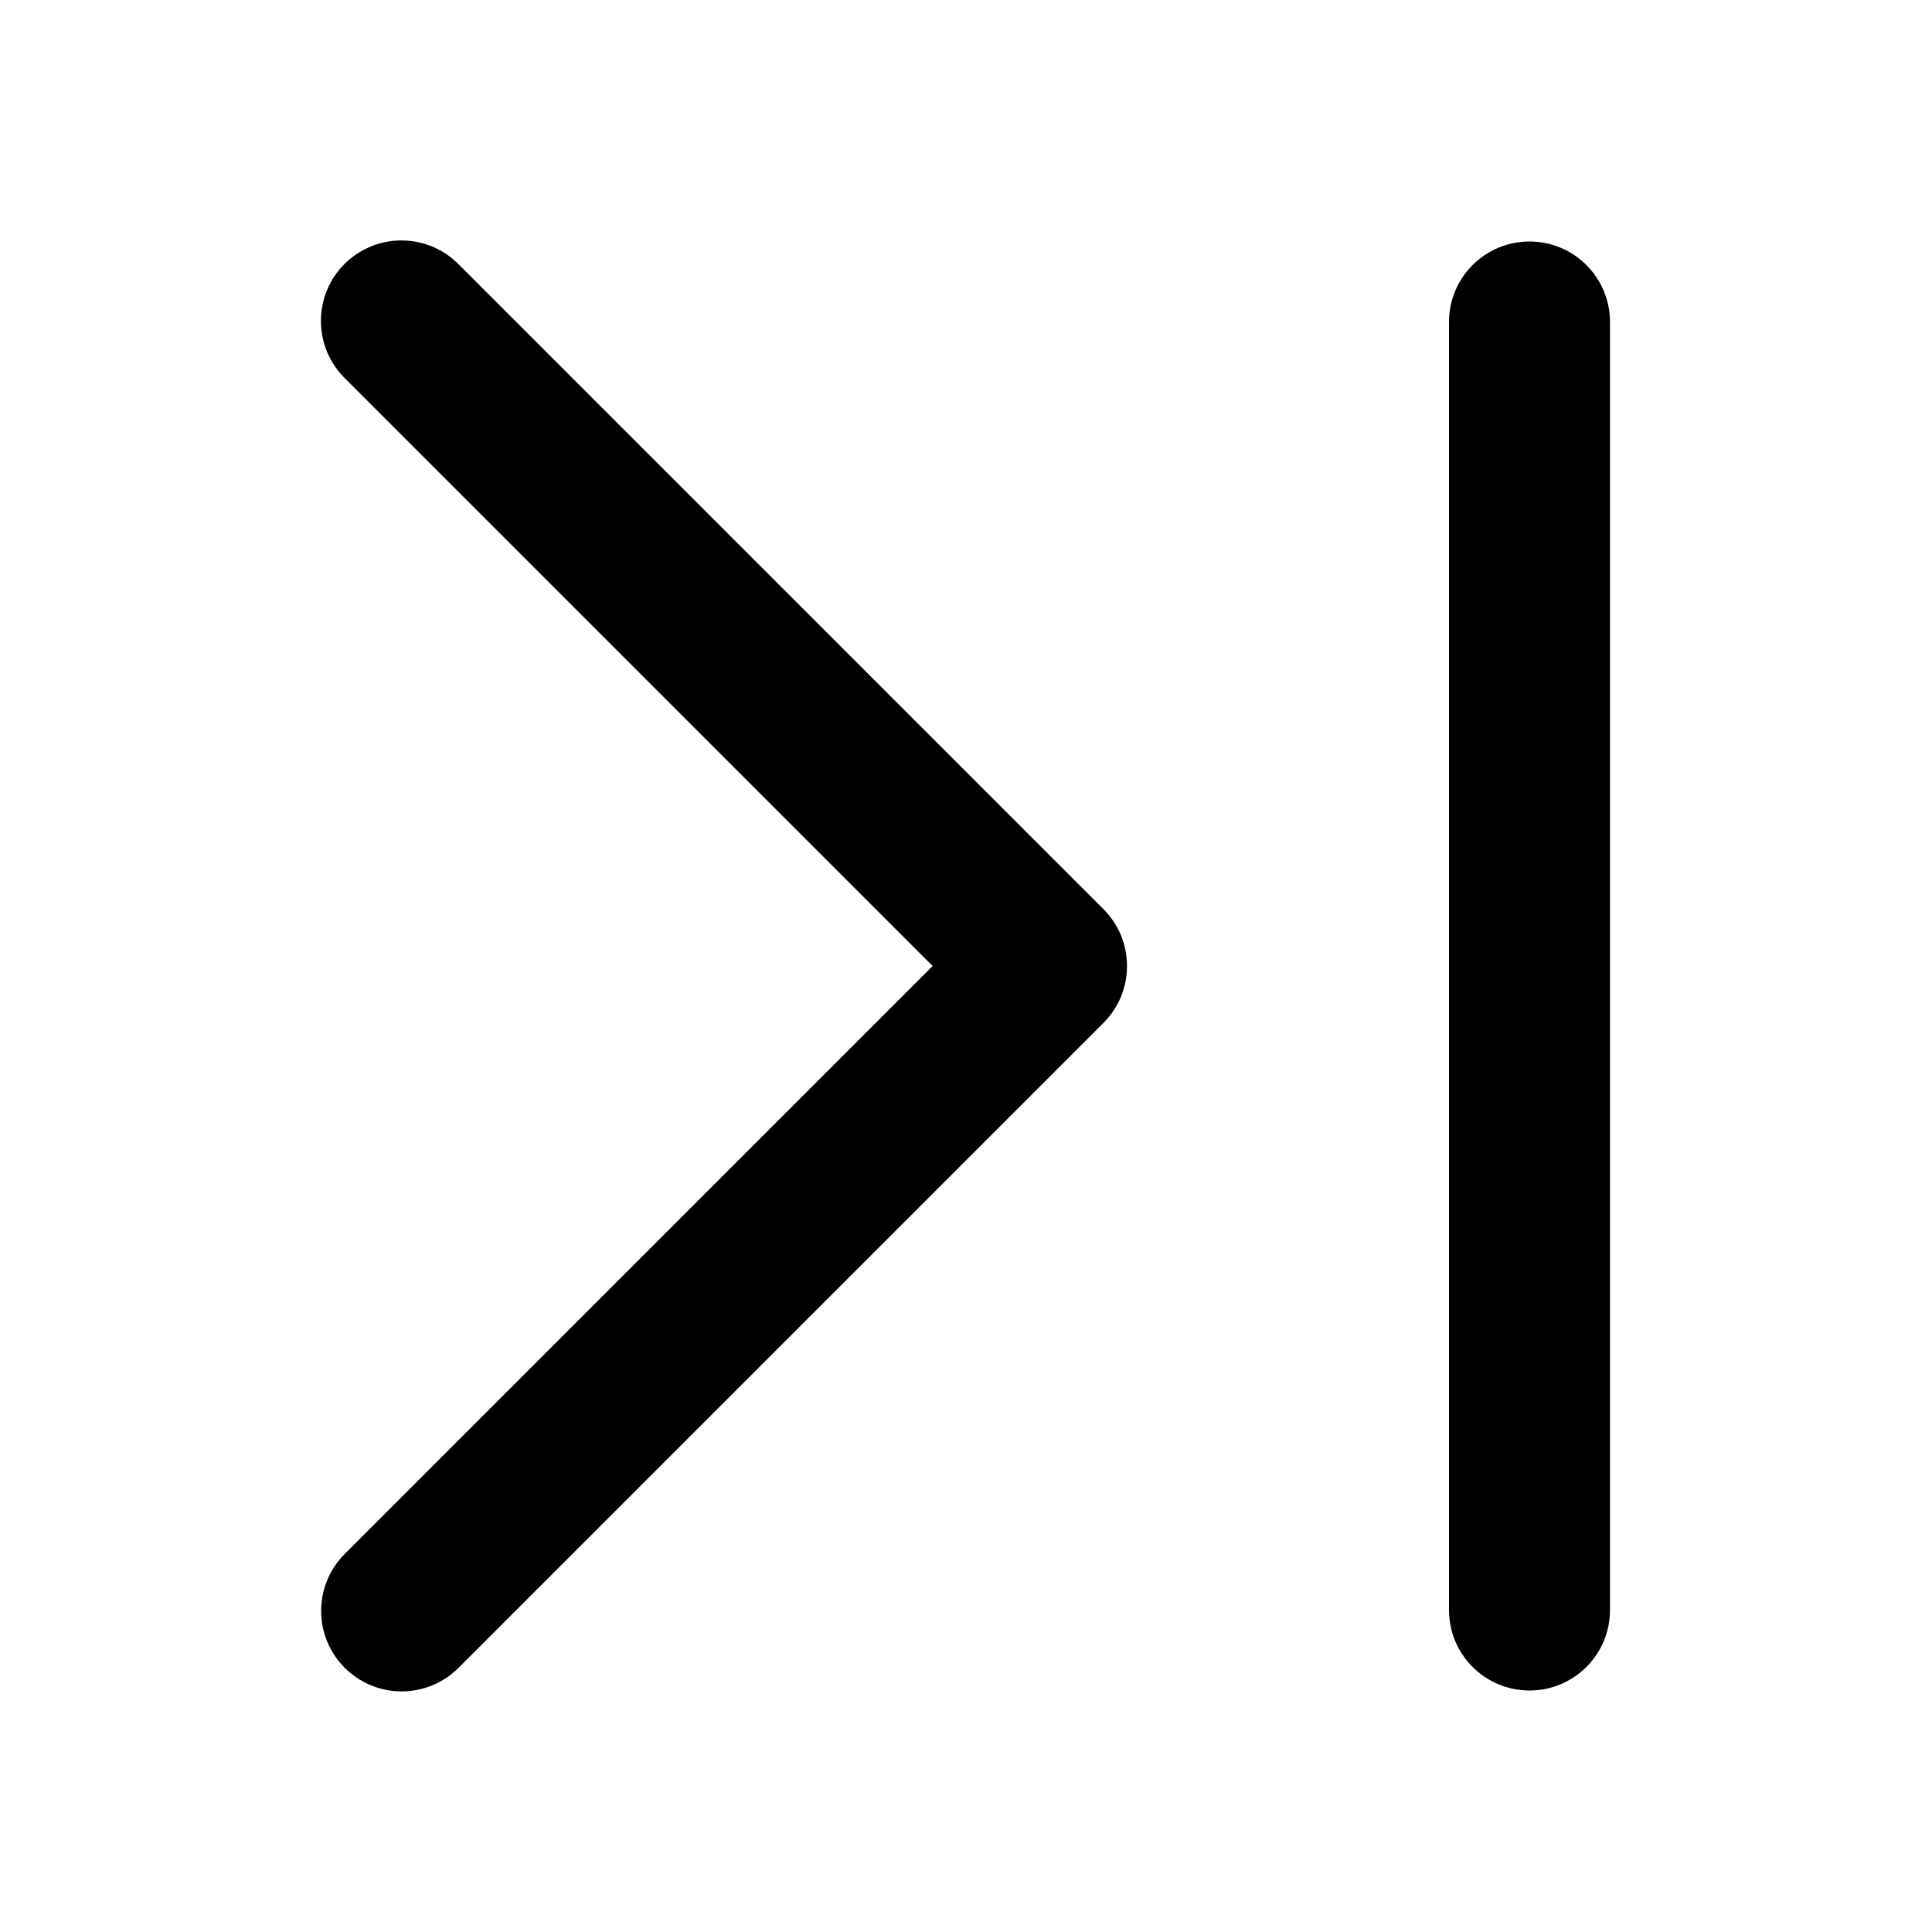
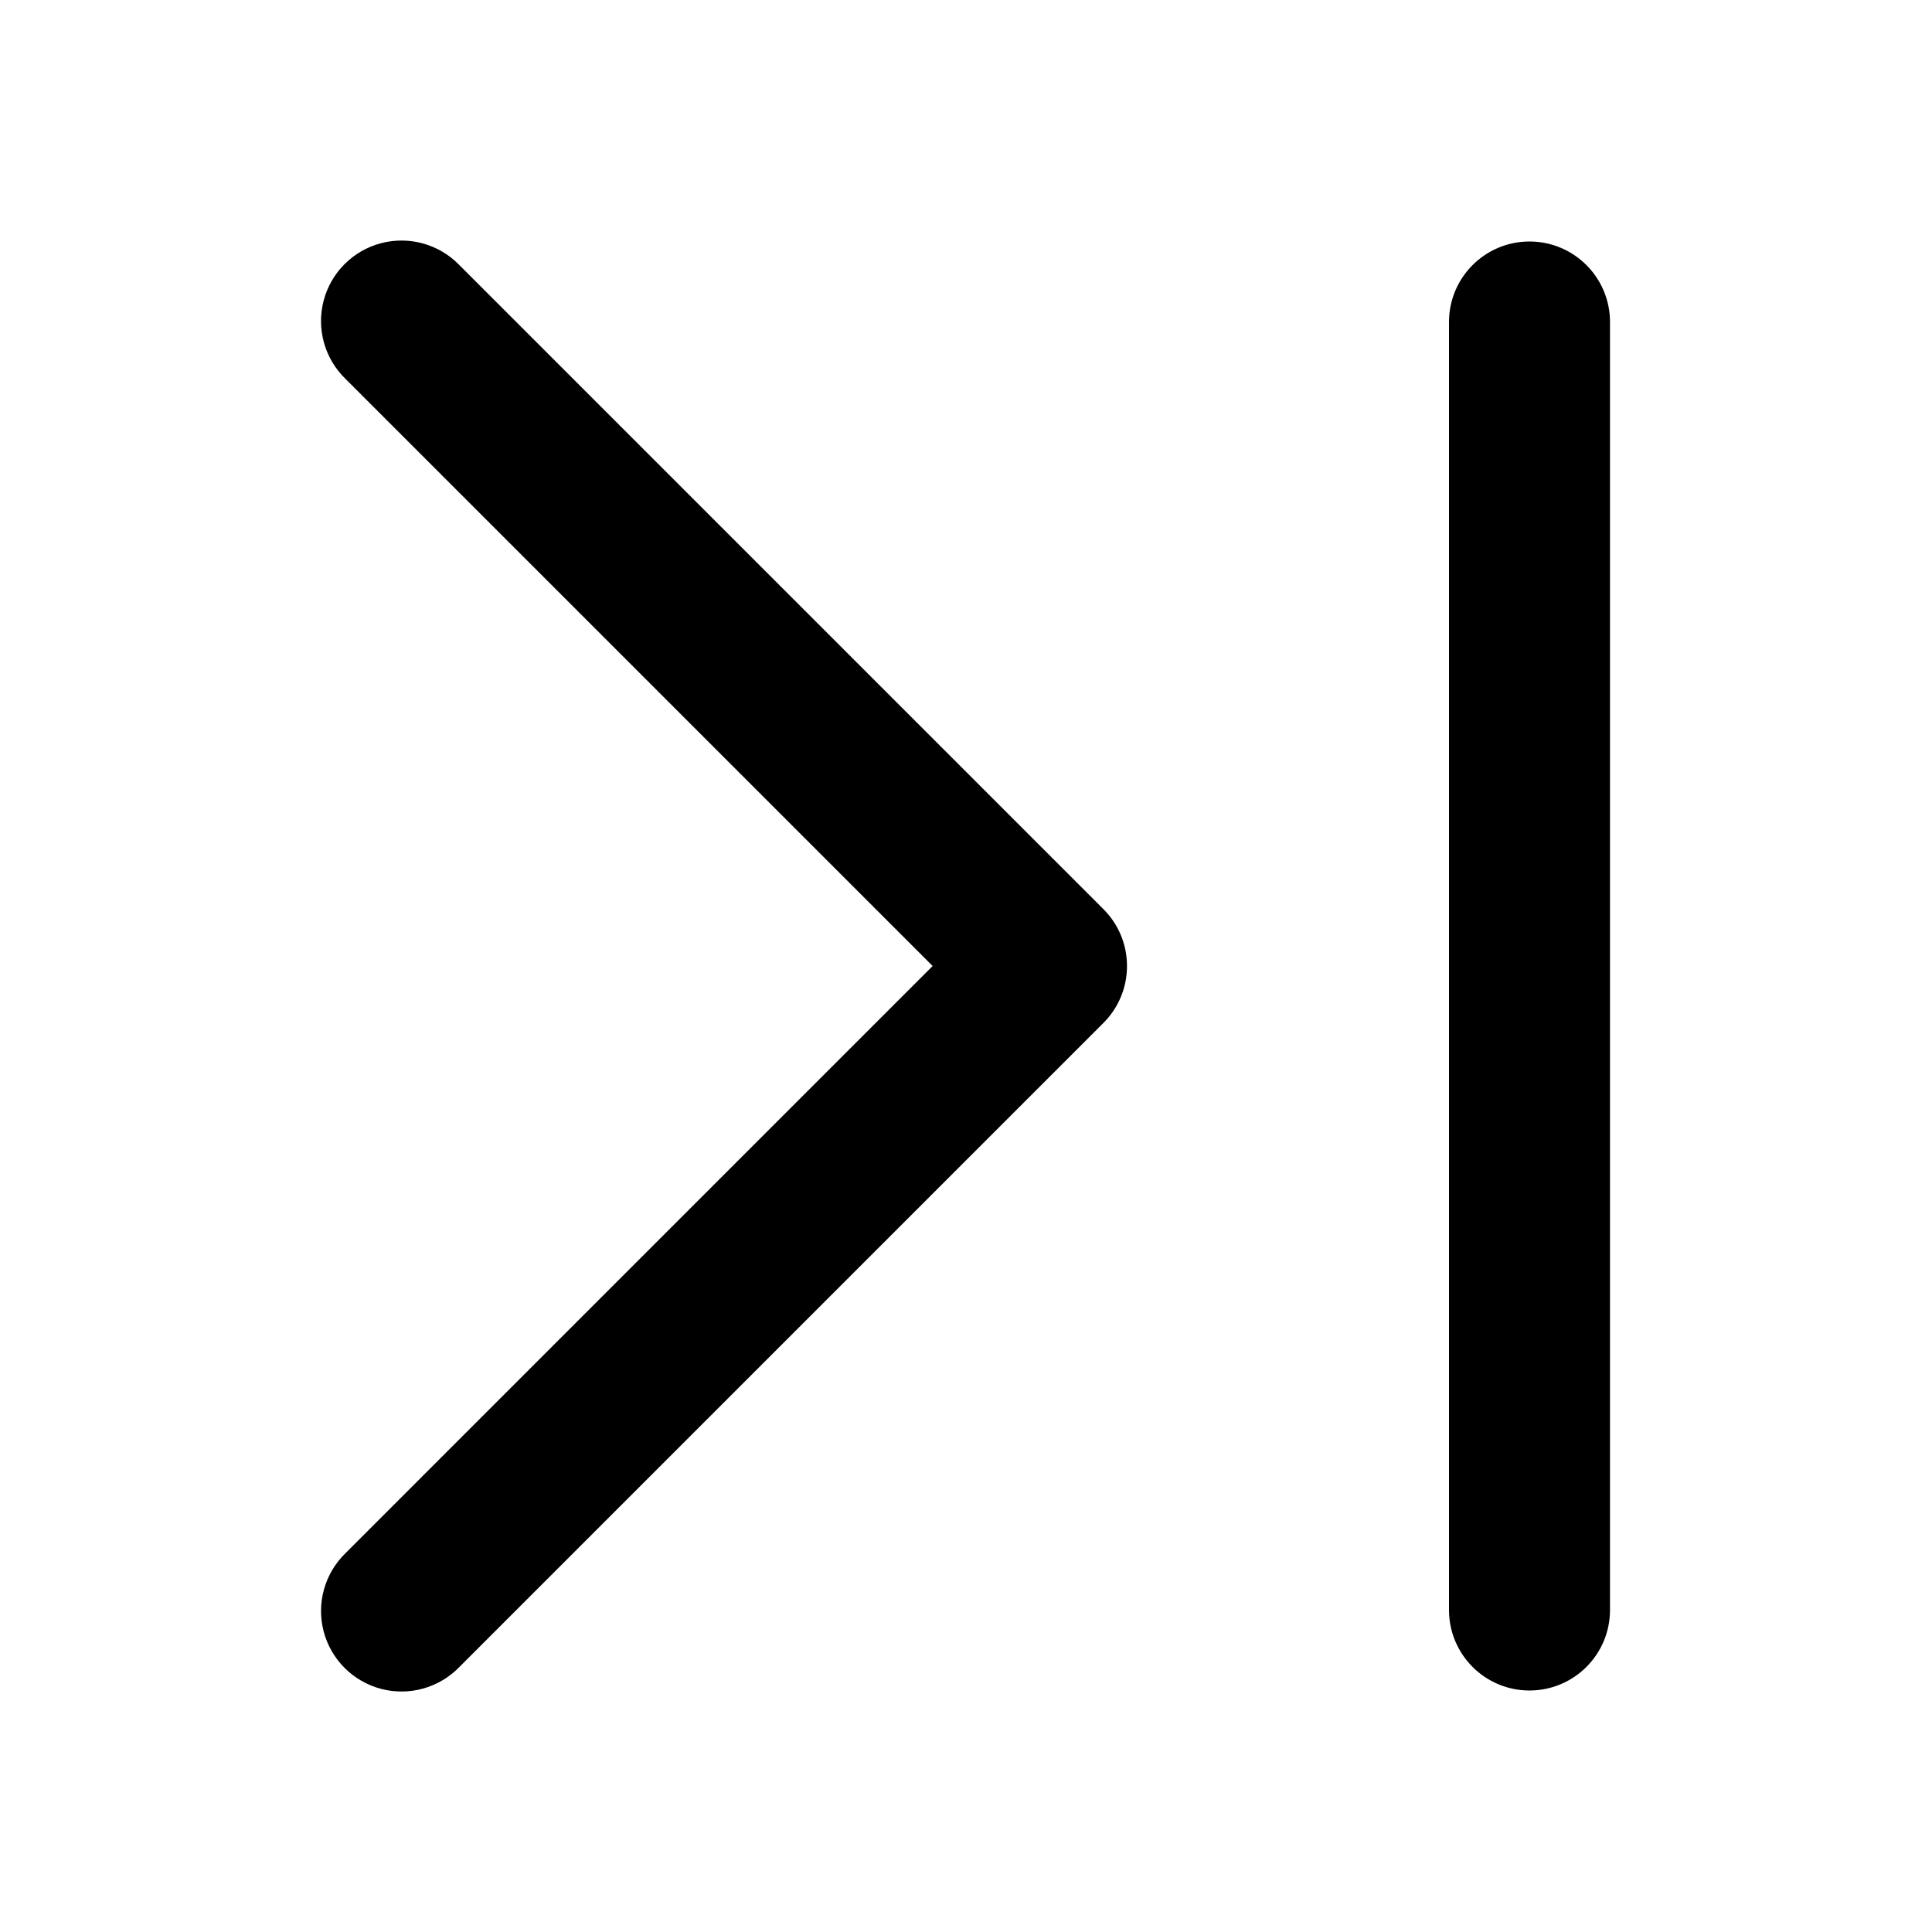
- <svg xmlns="http://www.w3.org/2000/svg" version="1.1" width="48" height="48" viewBox="0 0 48 48">
-   <path d="M8.586 38.586l14.585-14.586-14.586-14.586c-0.378-0.364-0.612-0.875-0.612-1.44 0-1.105 0.895-2 2-2 0.566 0 1.078 0.235 1.442 0.614l0.001 0.001 15.996 15.996c0.364 0.362 0.588 0.863 0.588 1.416s-0.224 1.053-0.587 1.415l-15.998 15.998c-0.364 0.375-0.873 0.608-1.436 0.608-1.105 0-2-0.895-2-2 0-0.563 0.232-1.071 0.607-1.435l0-0z" />
-   <path d="M36 8c0-1.105 0.895-2 2-2s2 0.895 2 2v0 32c0 1.105-0.895 2-2 2s-2-0.895-2-2v0 0-32z" />
+ <svg xmlns="http://www.w3.org/2000/svg" width="48" height="48" viewBox="0 0 48 48">
+   <path d="M8.586 38.586 23.171 24 8.585 9.414a2 2 0 1 1 2.83-2.826l.001.001 15.996 15.996c.364.362.588.863.588 1.416s-.224 1.053-.587 1.415L11.415 41.414a2 2 0 1 1-2.829-2.827zM36 8a2 2 0 1 1 4 0v32a2 2 0 1 1-4 0V8z" />
</svg>
